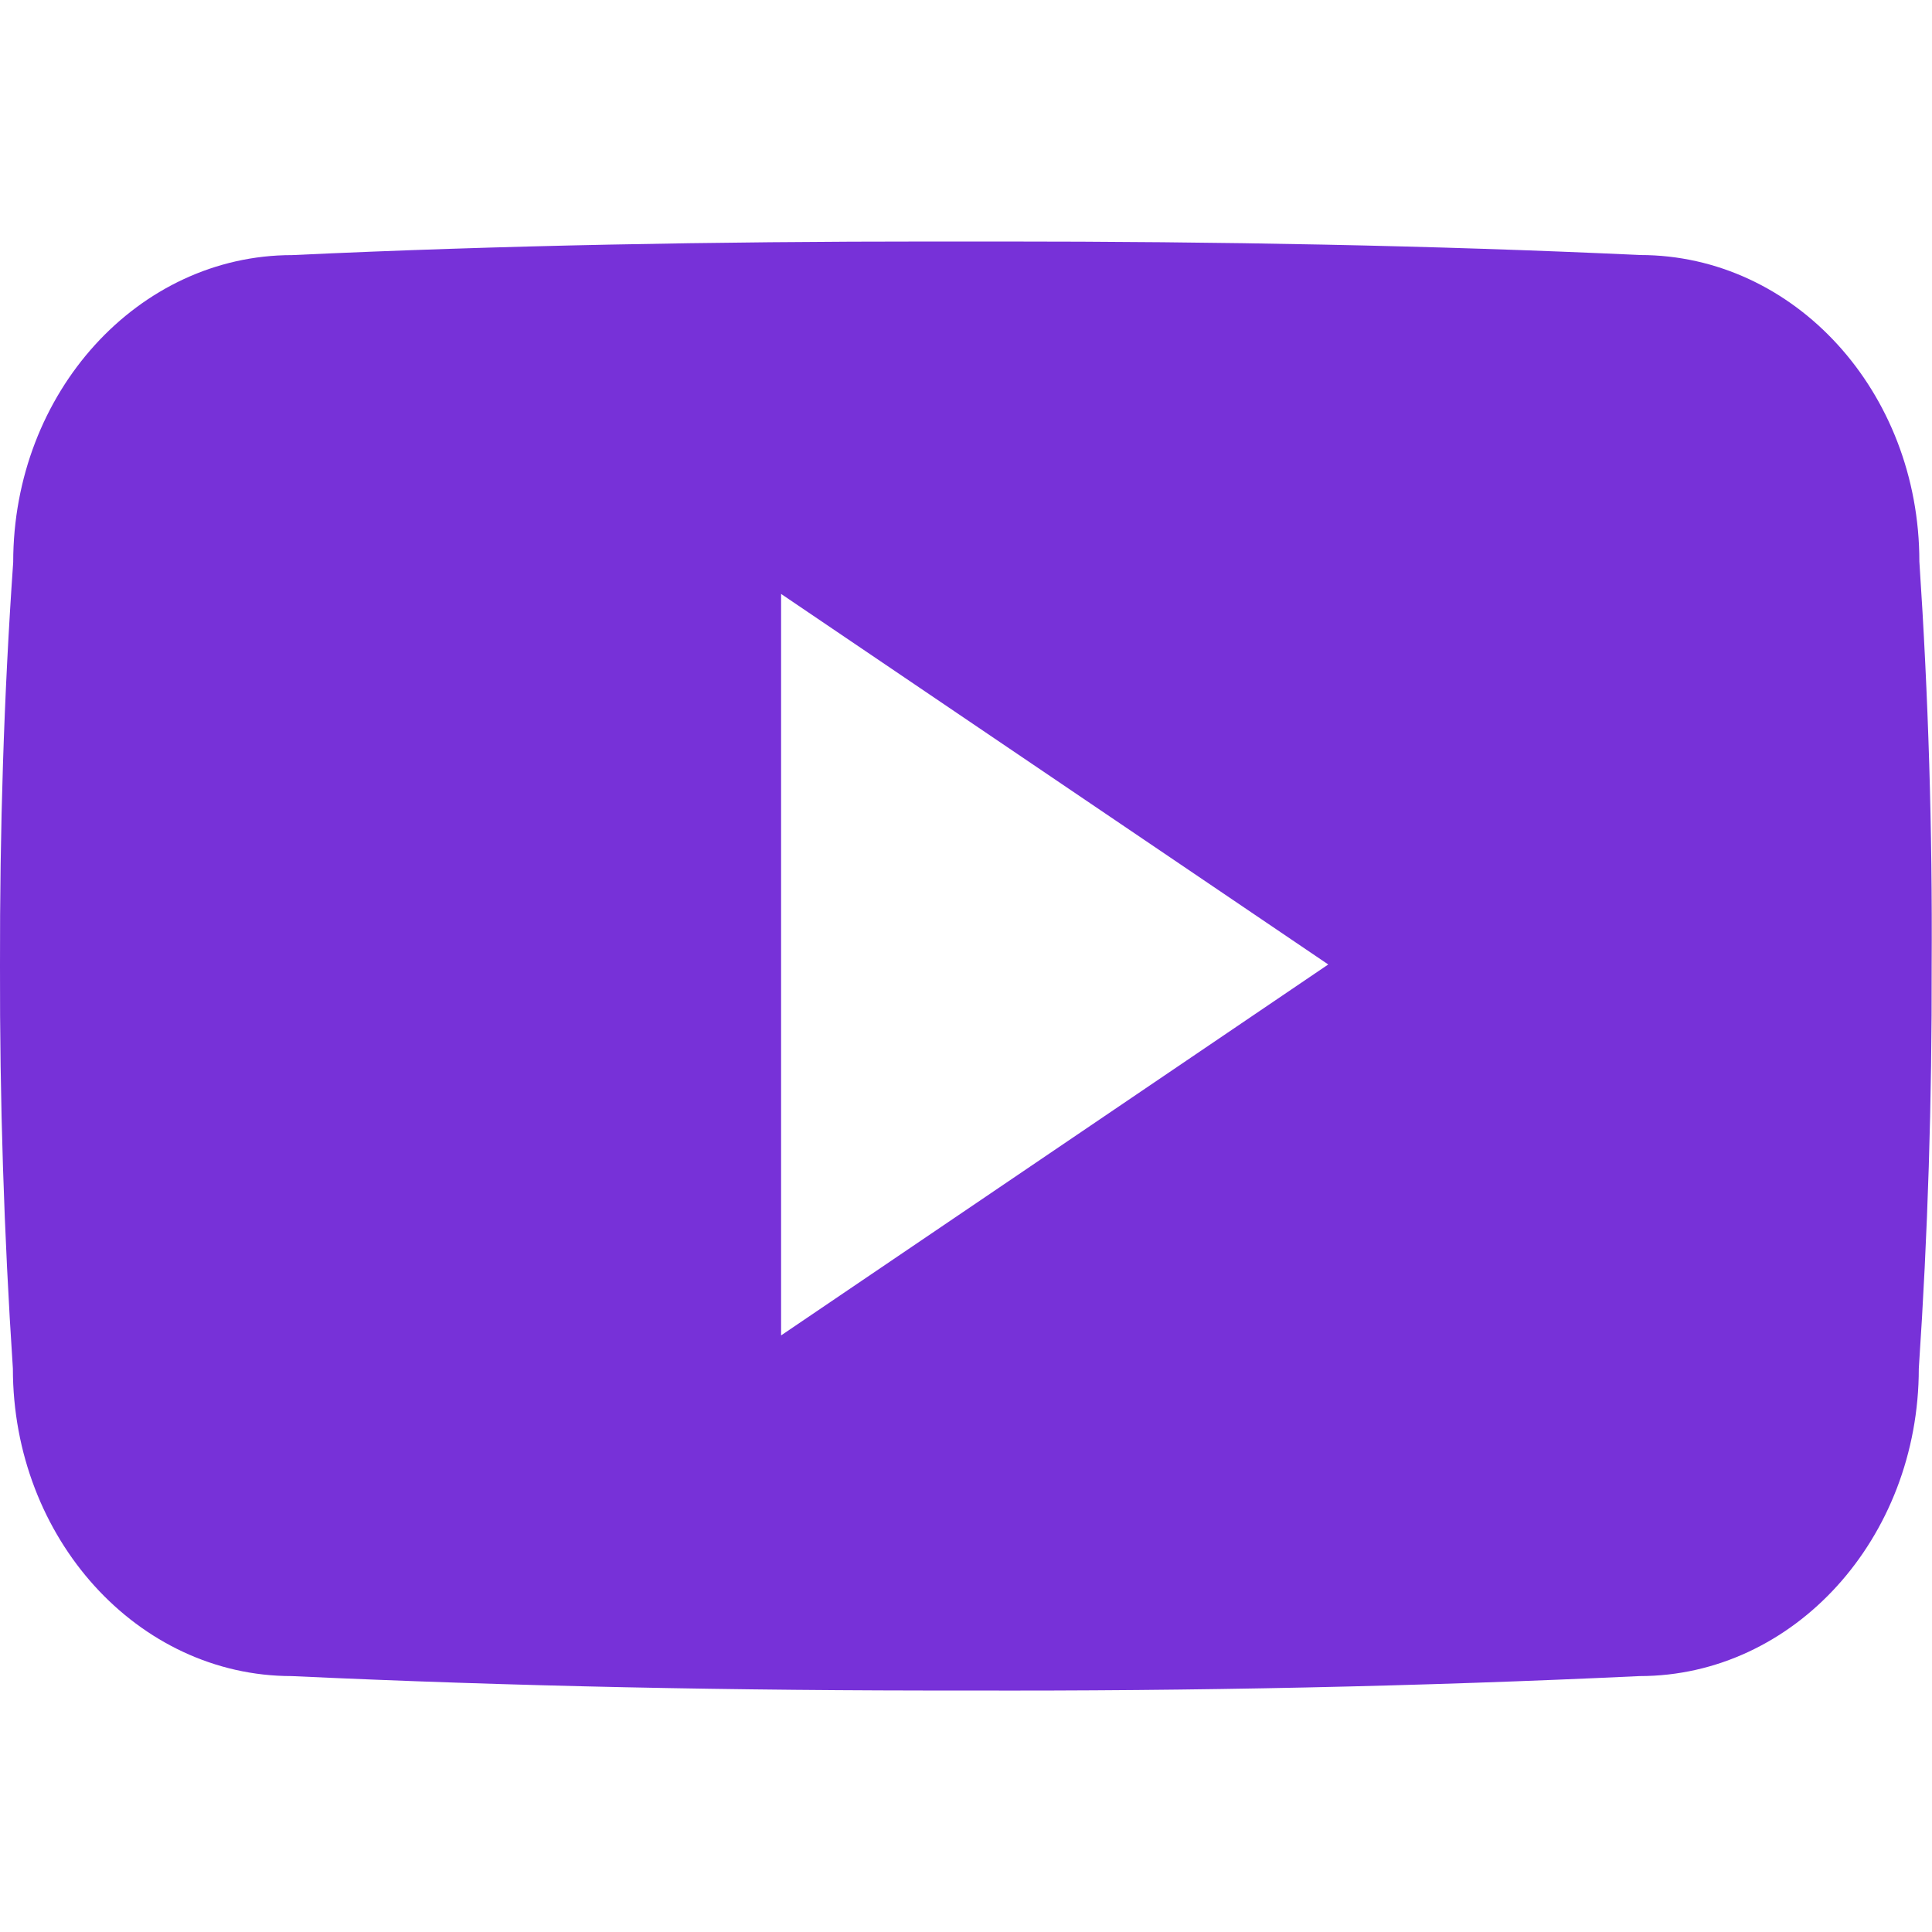
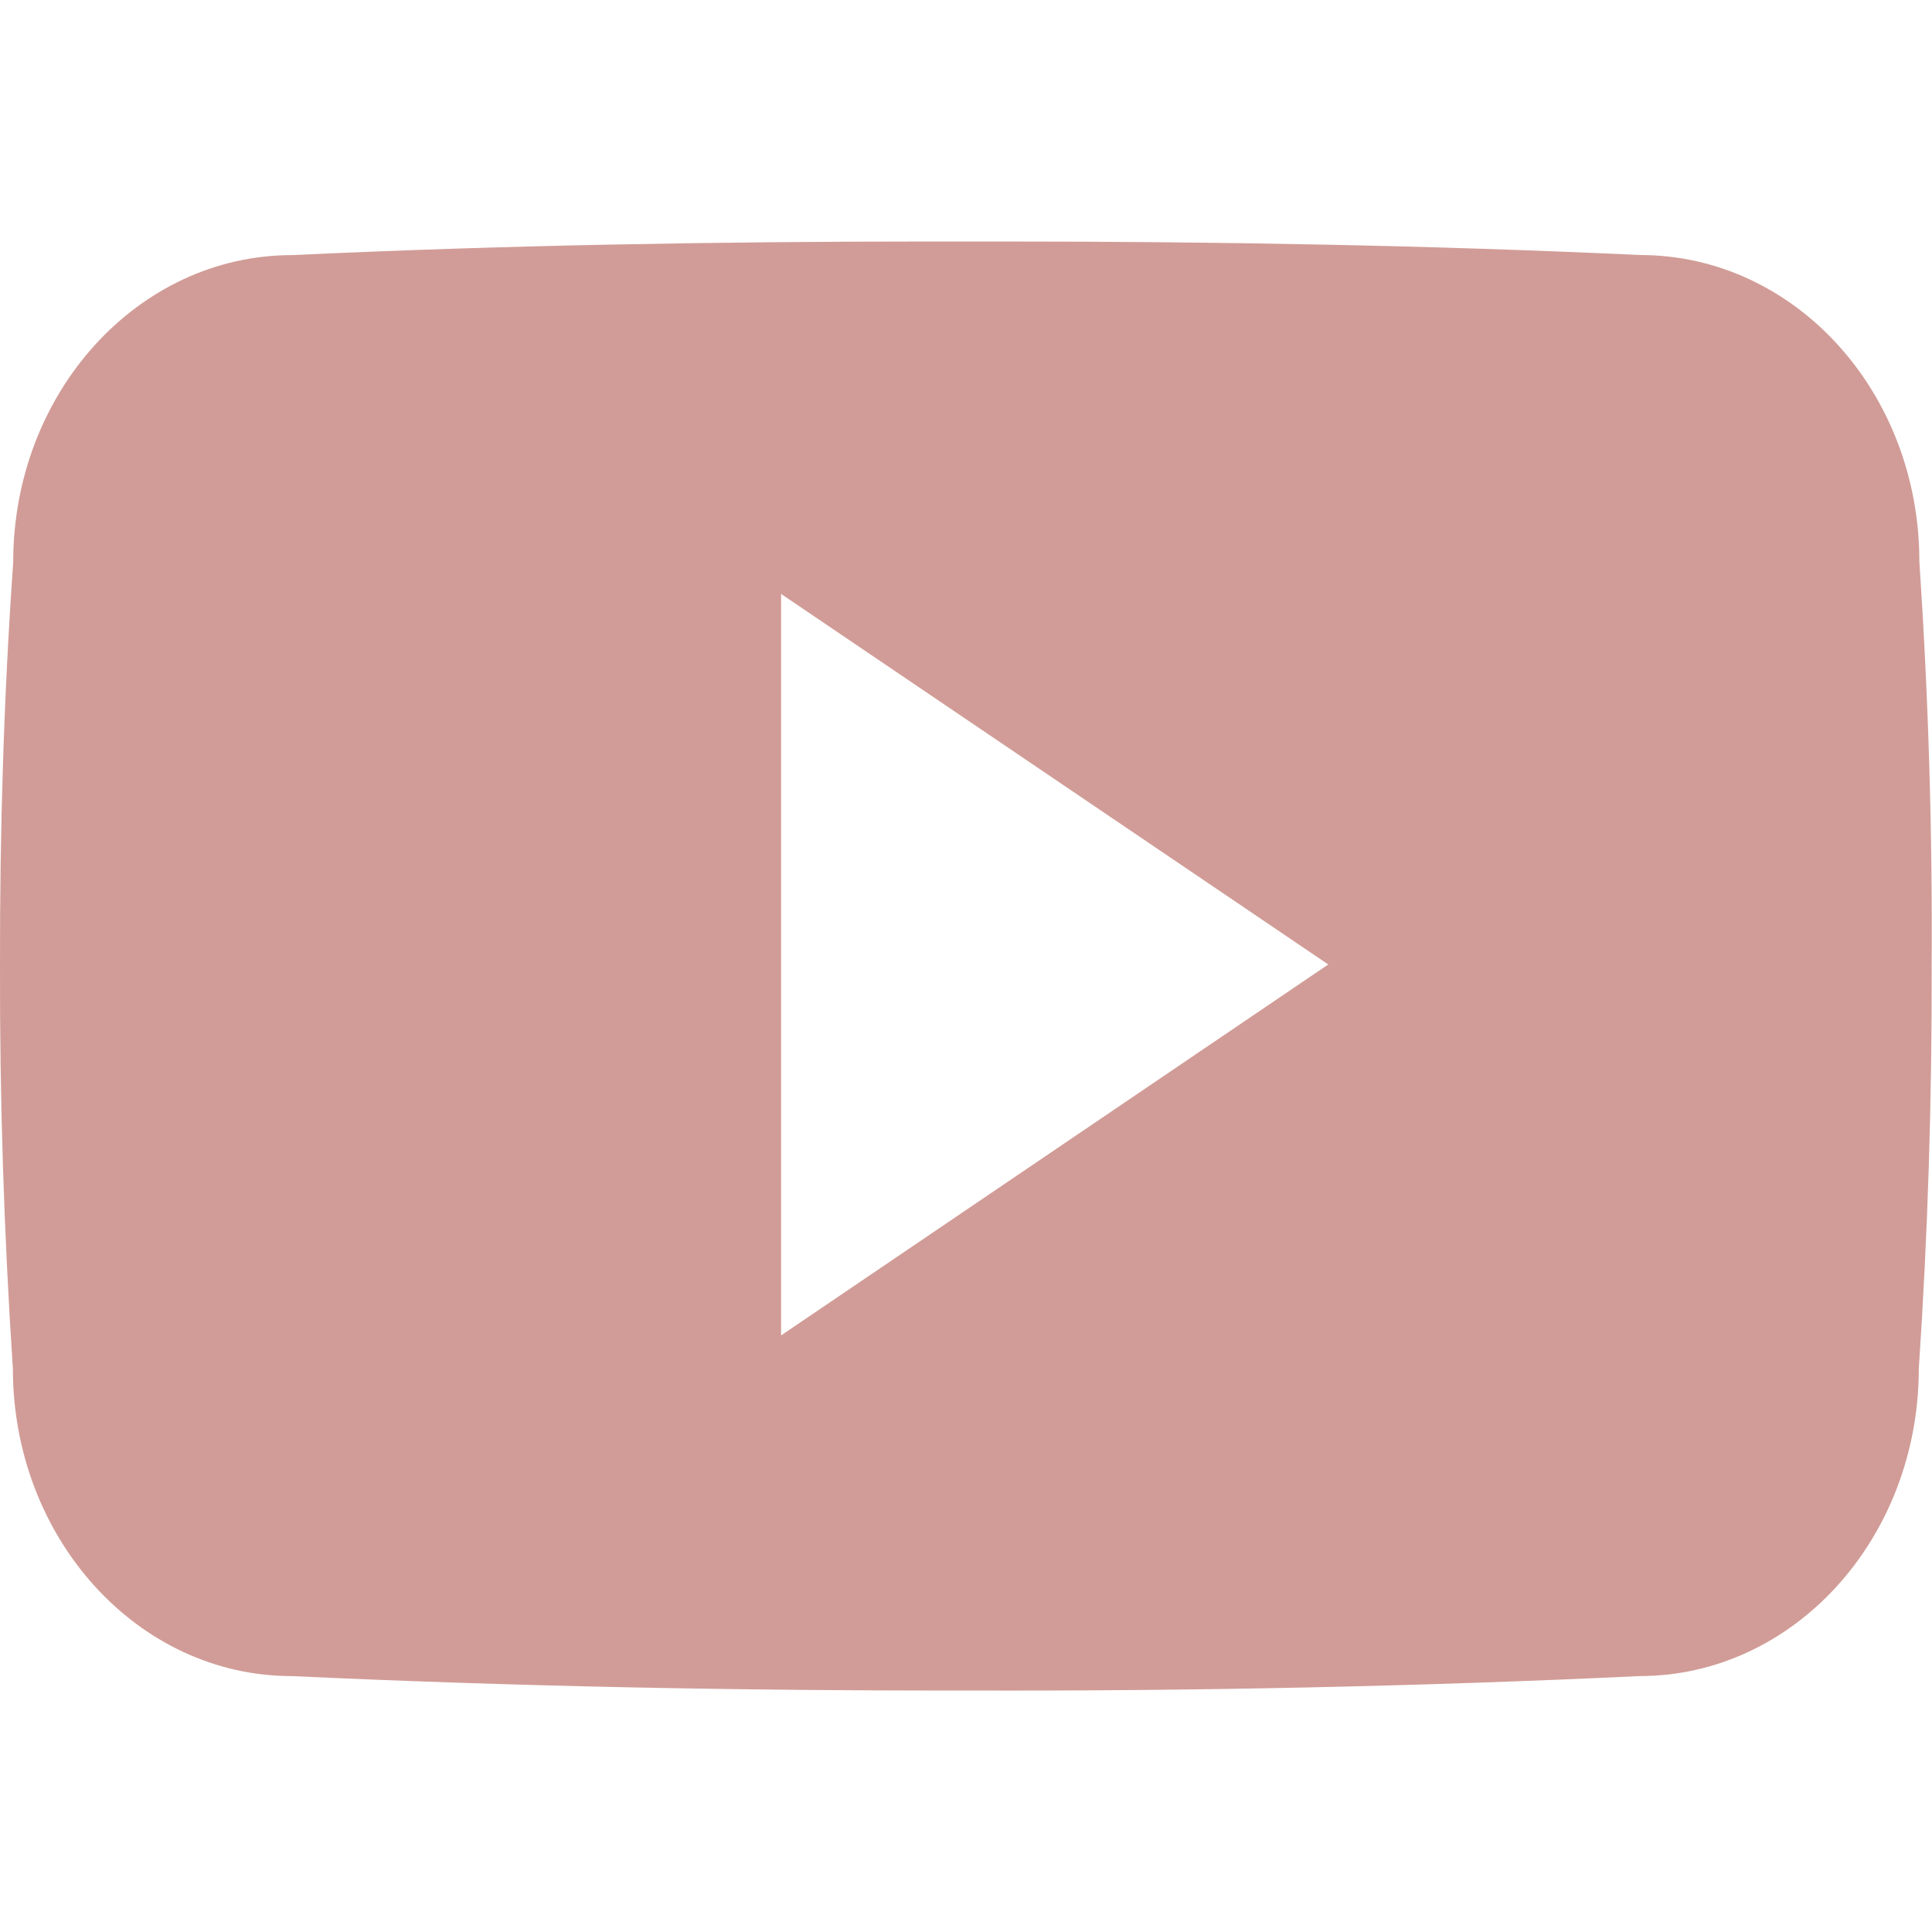
<svg xmlns="http://www.w3.org/2000/svg" width="24" height="24" viewBox="0 0 24 24" fill="none">
-   <path d="M23.843 6.975C23.843 4.865 22.291 3.168 20.374 3.168C17.777 3.047 15.129 3 12.422 3H11.578C8.878 3 6.225 3.047 3.628 3.169C1.716 3.169 0.164 4.875 0.164 6.984C0.047 8.653 -0.003 10.321 0 11.99C-0.004 13.659 0.049 15.329 0.16 17.001C0.16 19.11 1.711 20.821 3.624 20.821C6.352 20.948 9.15 21.004 11.996 21C14.846 21.009 17.636 20.95 20.367 20.821C22.285 20.821 23.836 19.11 23.836 17.001C23.949 15.328 24 13.659 23.996 11.986C24.006 10.317 23.955 8.646 23.843 6.975ZM9.703 16.589V7.378L16.5 11.981L9.703 16.589Z" fill="#7731D8" />
+   <path d="M23.843 6.975C23.843 4.865 22.291 3.168 20.374 3.168C17.777 3.047 15.129 3 12.422 3H11.578C8.878 3 6.225 3.047 3.628 3.169C1.716 3.169 0.164 4.875 0.164 6.984C0.047 8.653 -0.003 10.321 0 11.99C-0.004 13.659 0.049 15.329 0.16 17.001C0.16 19.11 1.711 20.821 3.624 20.821C6.352 20.948 9.15 21.004 11.996 21C14.846 21.009 17.636 20.95 20.367 20.821C22.285 20.821 23.836 19.11 23.836 17.001C23.949 15.328 24 13.659 23.996 11.986C24.006 10.317 23.955 8.646 23.843 6.975ZM9.703 16.589V7.378L16.5 11.981L9.703 16.589Z" fill="#D19C97" />
</svg>
